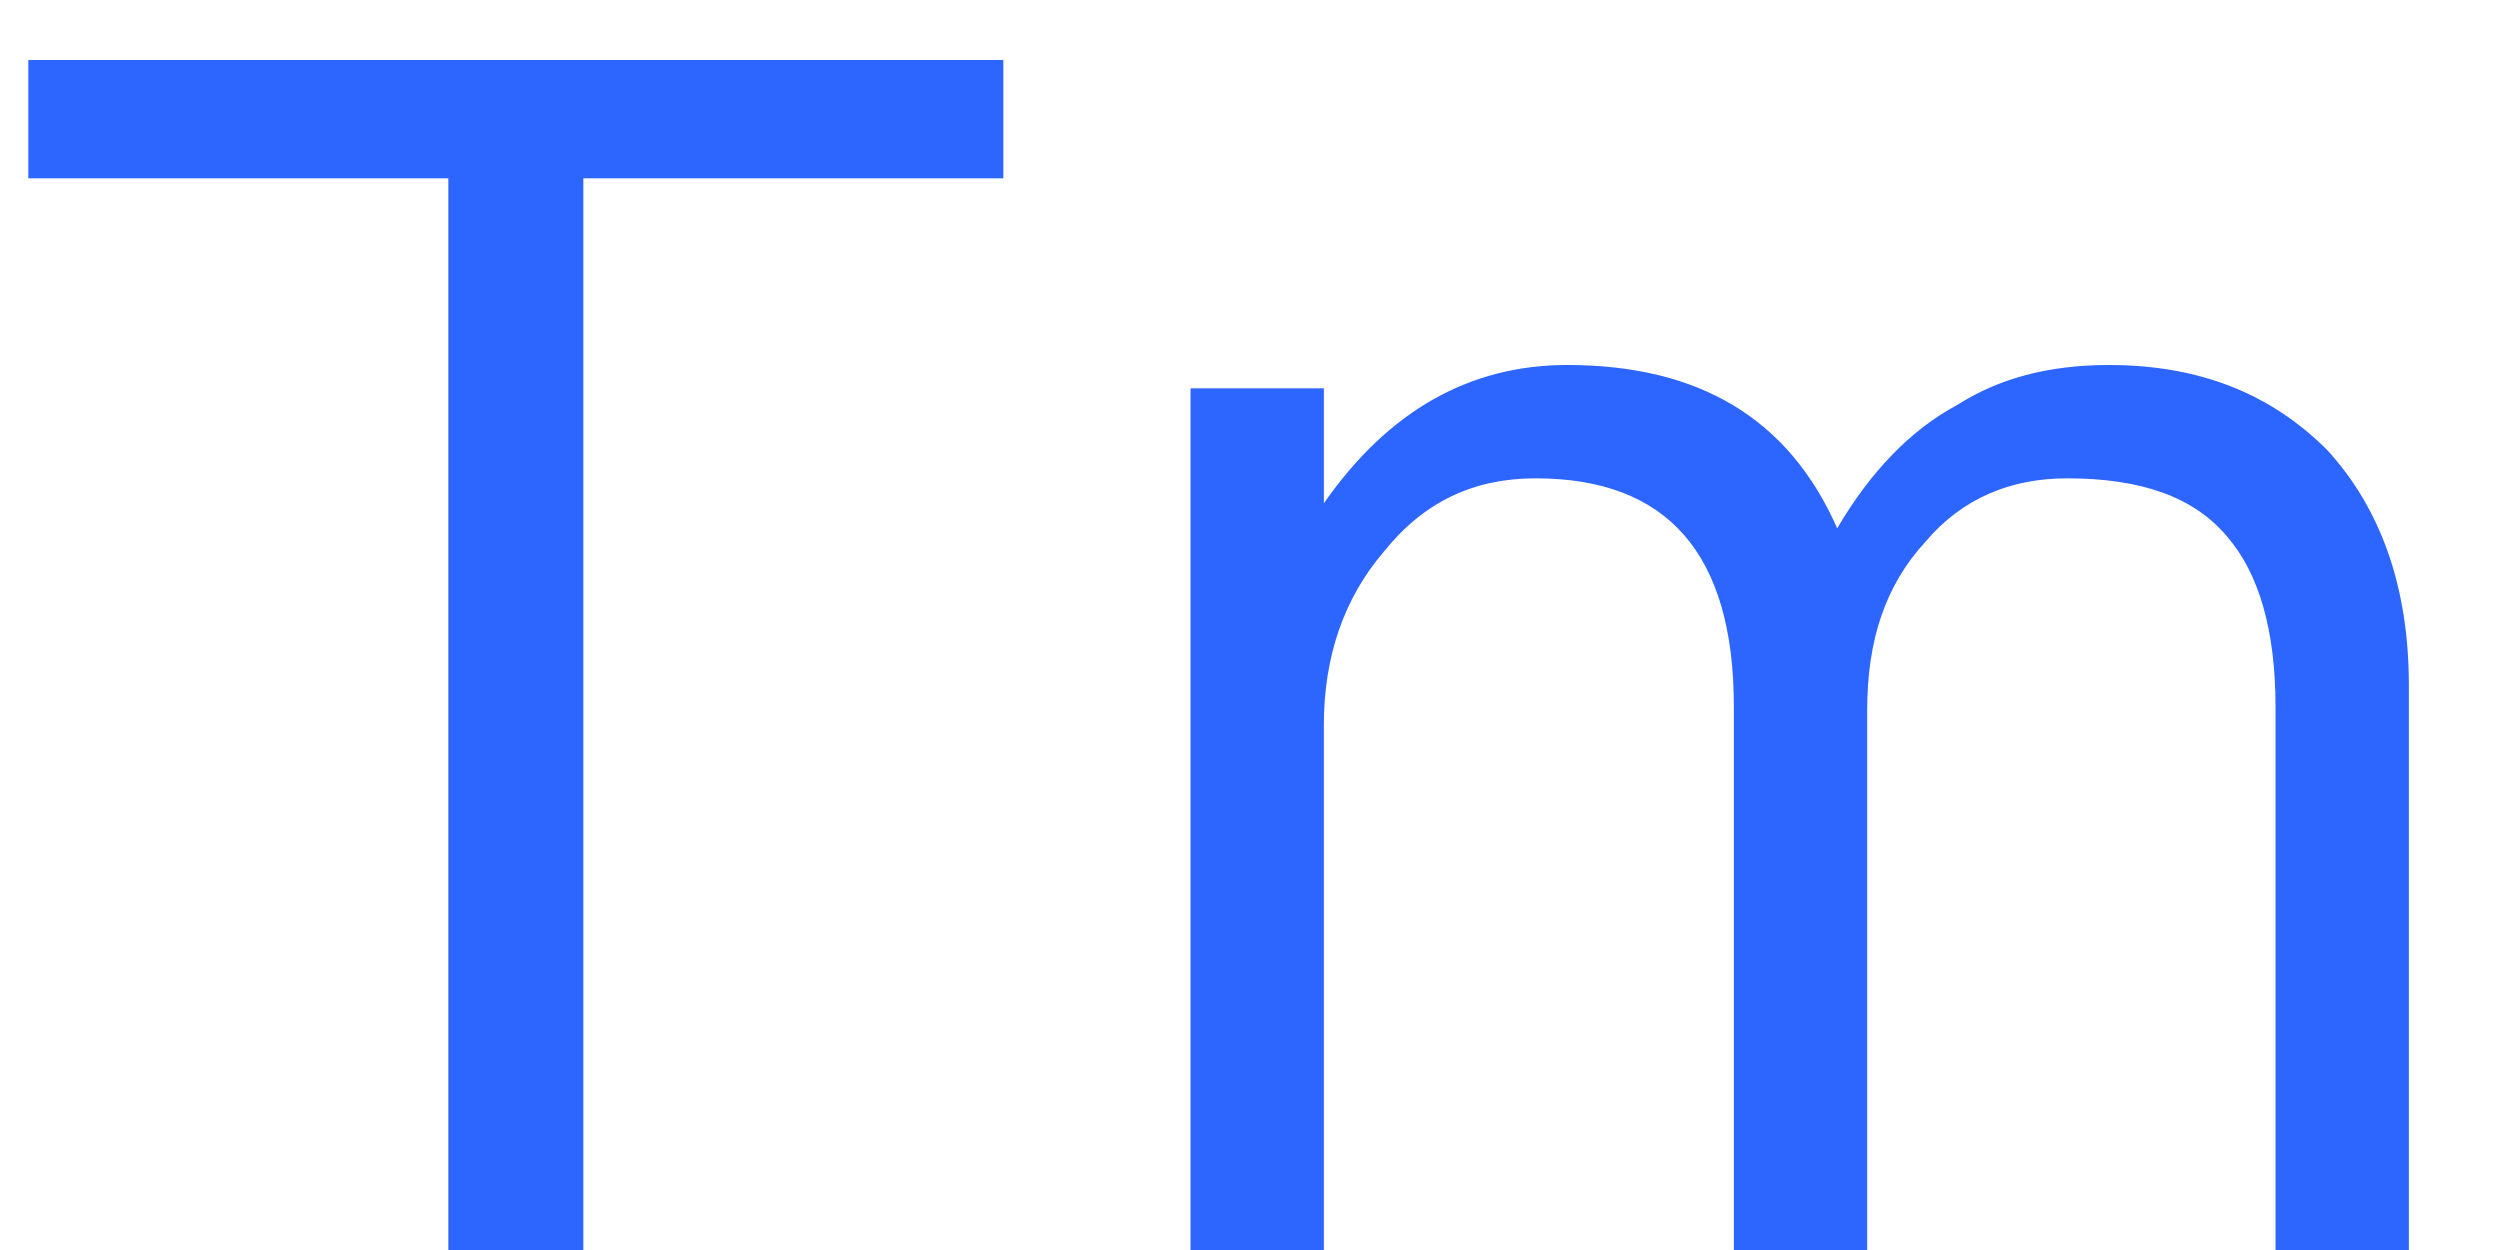
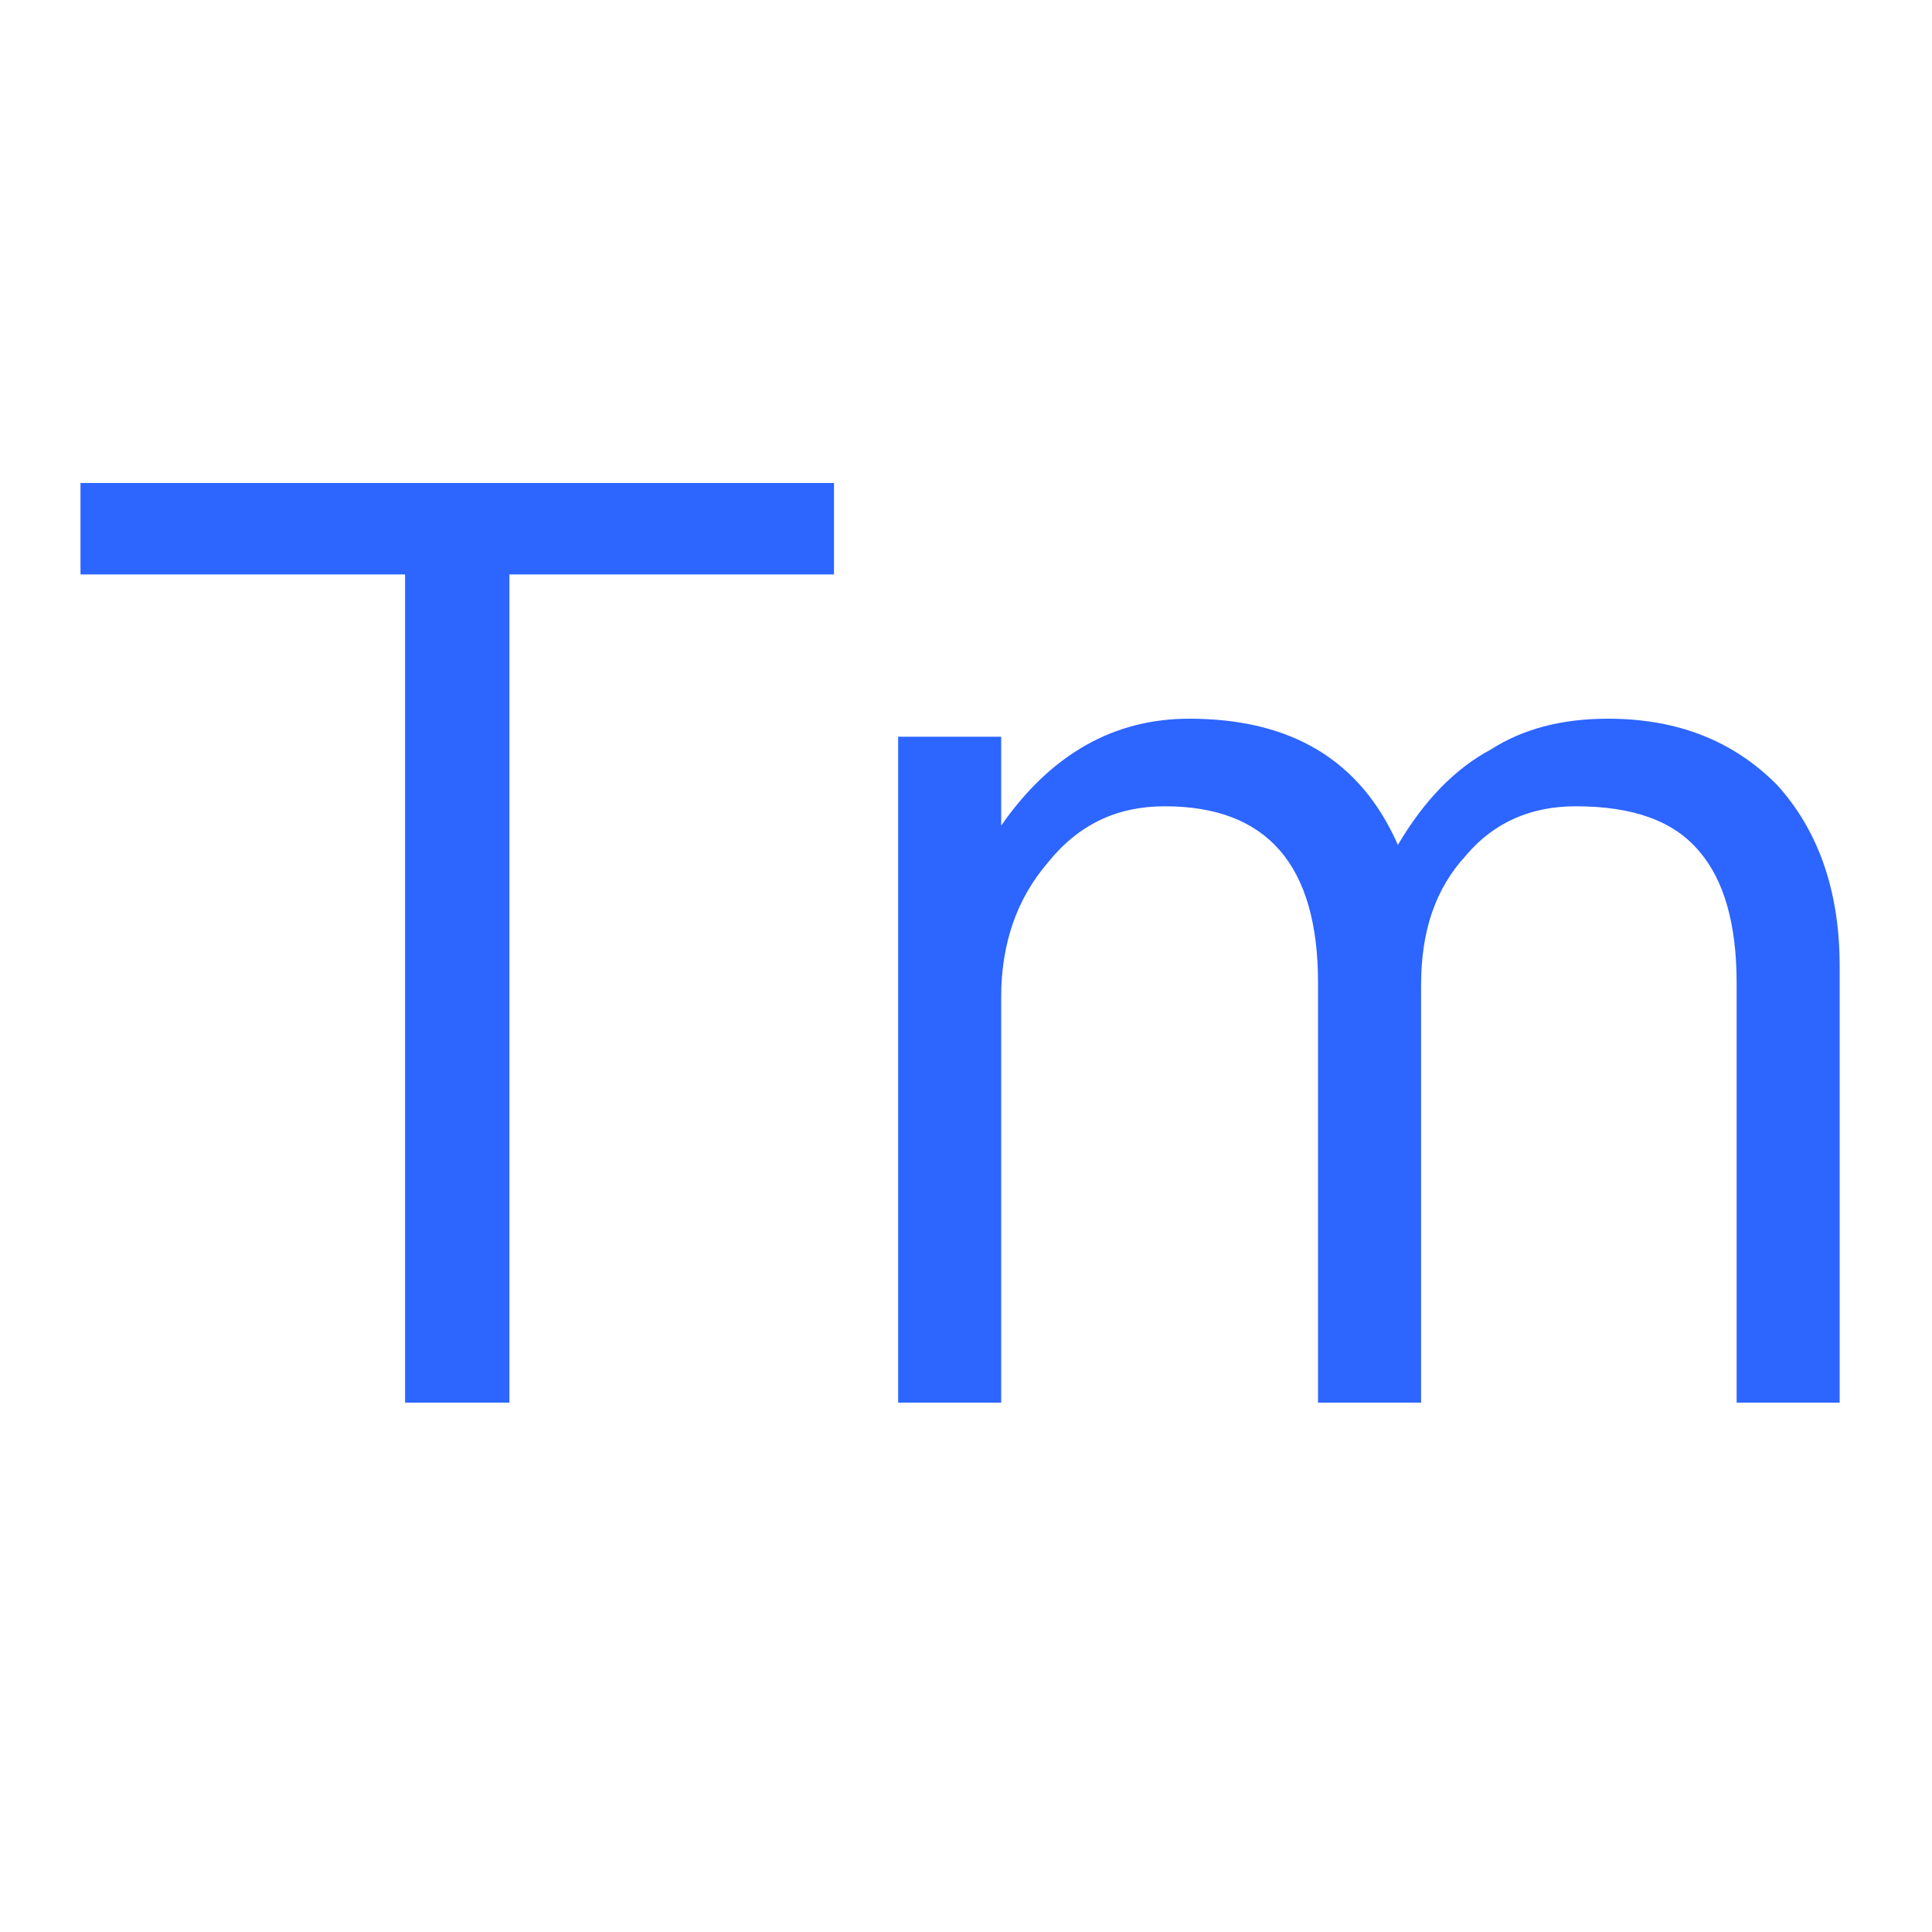
- <svg xmlns="http://www.w3.org/2000/svg" width="24px" height="12px" viewBox="0 0 24 12" version="1.1">
+ <svg xmlns="http://www.w3.org/2000/svg" width="24px" height="24px" viewBox="0 0 24 24" version="1.1">
  <g id="DAG图" stroke="none" stroke-width="1" fill="none" fill-rule="evenodd">
-     <g id="处理节点-字段改名" transform="translate(-36, -822)" fill="#2C65FF" fill-rule="nonzero">
-       <g id="Tm" transform="translate(36.272, 822.576)">
+     <g id="tm" fill="#2C65FF" fill-rule="nonzero">
+       <g id="Tm" transform="translate(1, 6)">
        <polygon id="路径" points="0 0 0 1.136 4.032 1.136 4.032 11.424 5.328 11.424 5.328 1.136 9.36 1.136 9.36 0" />
-         <path d="M14.773,2.928 C13.845,2.928 13.061,3.36 12.437,4.256 L12.437,3.152 L11.157,3.152 L11.157,11.424 L12.437,11.424 L12.437,6.384 C12.437,5.728 12.629,5.168 13.013,4.72 C13.397,4.24 13.877,4.016 14.469,4.016 C15.733,4.016 16.373,4.736 16.373,6.208 L16.373,11.424 L17.653,11.424 L17.653,6.24 C17.653,5.568 17.829,5.04 18.213,4.624 C18.565,4.208 19.029,4.016 19.573,4.016 C20.277,4.016 20.789,4.192 21.109,4.576 C21.413,4.928 21.573,5.472 21.573,6.208 L21.573,11.424 L22.853,11.424 L22.853,6 C22.853,5.056 22.581,4.304 22.069,3.744 C21.525,3.2 20.837,2.928 19.973,2.928 C19.397,2.928 18.917,3.056 18.517,3.312 C18.069,3.552 17.685,3.952 17.365,4.496 C16.901,3.44 16.037,2.928 14.773,2.928 Z" id="路径" />
+         <path d="M13.773,2.928 C12.845,2.928 12.061,3.36 11.437,4.256 L11.437,3.152 L10.157,3.152 L10.157,11.424 L11.437,11.424 L11.437,6.384 C11.437,5.728 11.629,5.168 12.013,4.72 C12.397,4.24 12.877,4.016 13.469,4.016 C14.733,4.016 15.373,4.736 15.373,6.208 L15.373,11.424 L16.653,11.424 L16.653,6.24 C16.653,5.568 16.829,5.04 17.213,4.624 C17.565,4.208 18.029,4.016 18.573,4.016 C19.277,4.016 19.789,4.192 20.109,4.576 C20.413,4.928 20.573,5.472 20.573,6.208 L20.573,11.424 L21.853,11.424 L21.853,6 C21.853,5.056 21.581,4.304 21.069,3.744 C20.525,3.2 19.837,2.928 18.973,2.928 C18.397,2.928 17.917,3.056 17.517,3.312 C17.069,3.552 16.685,3.952 16.365,4.496 C15.901,3.44 15.037,2.928 13.773,2.928 Z" id="路径" />
      </g>
    </g>
  </g>
</svg>
